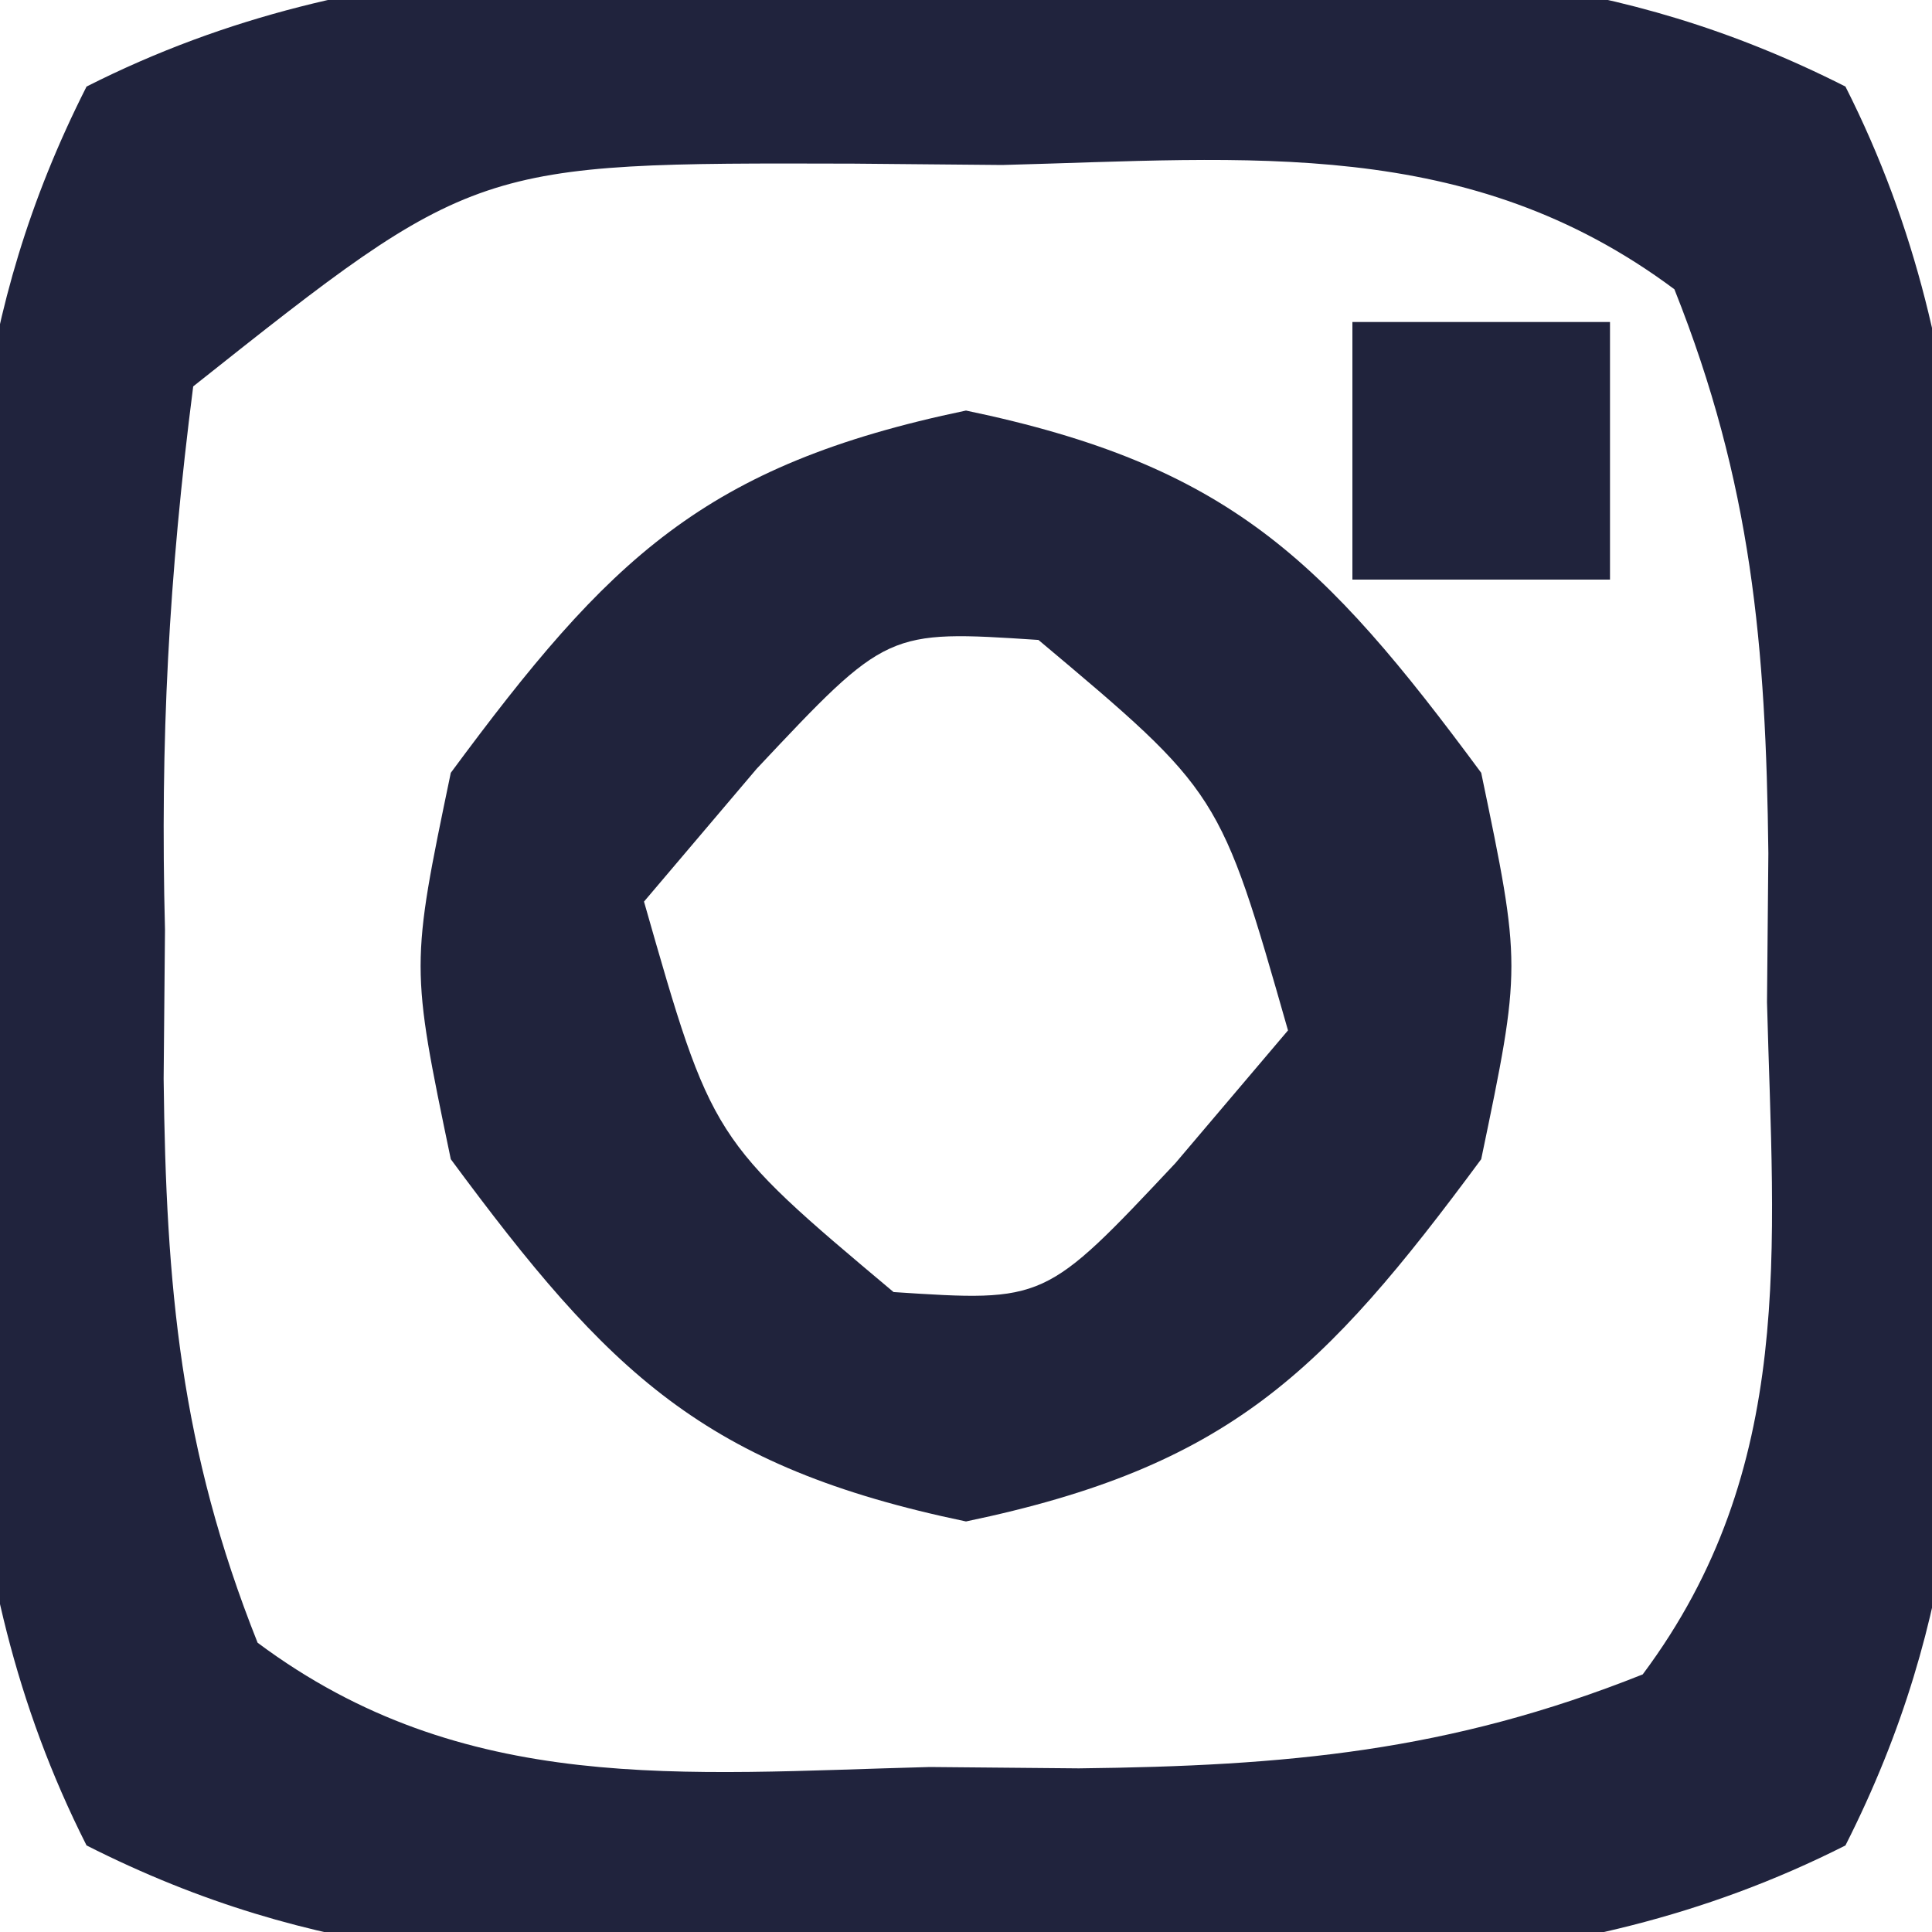
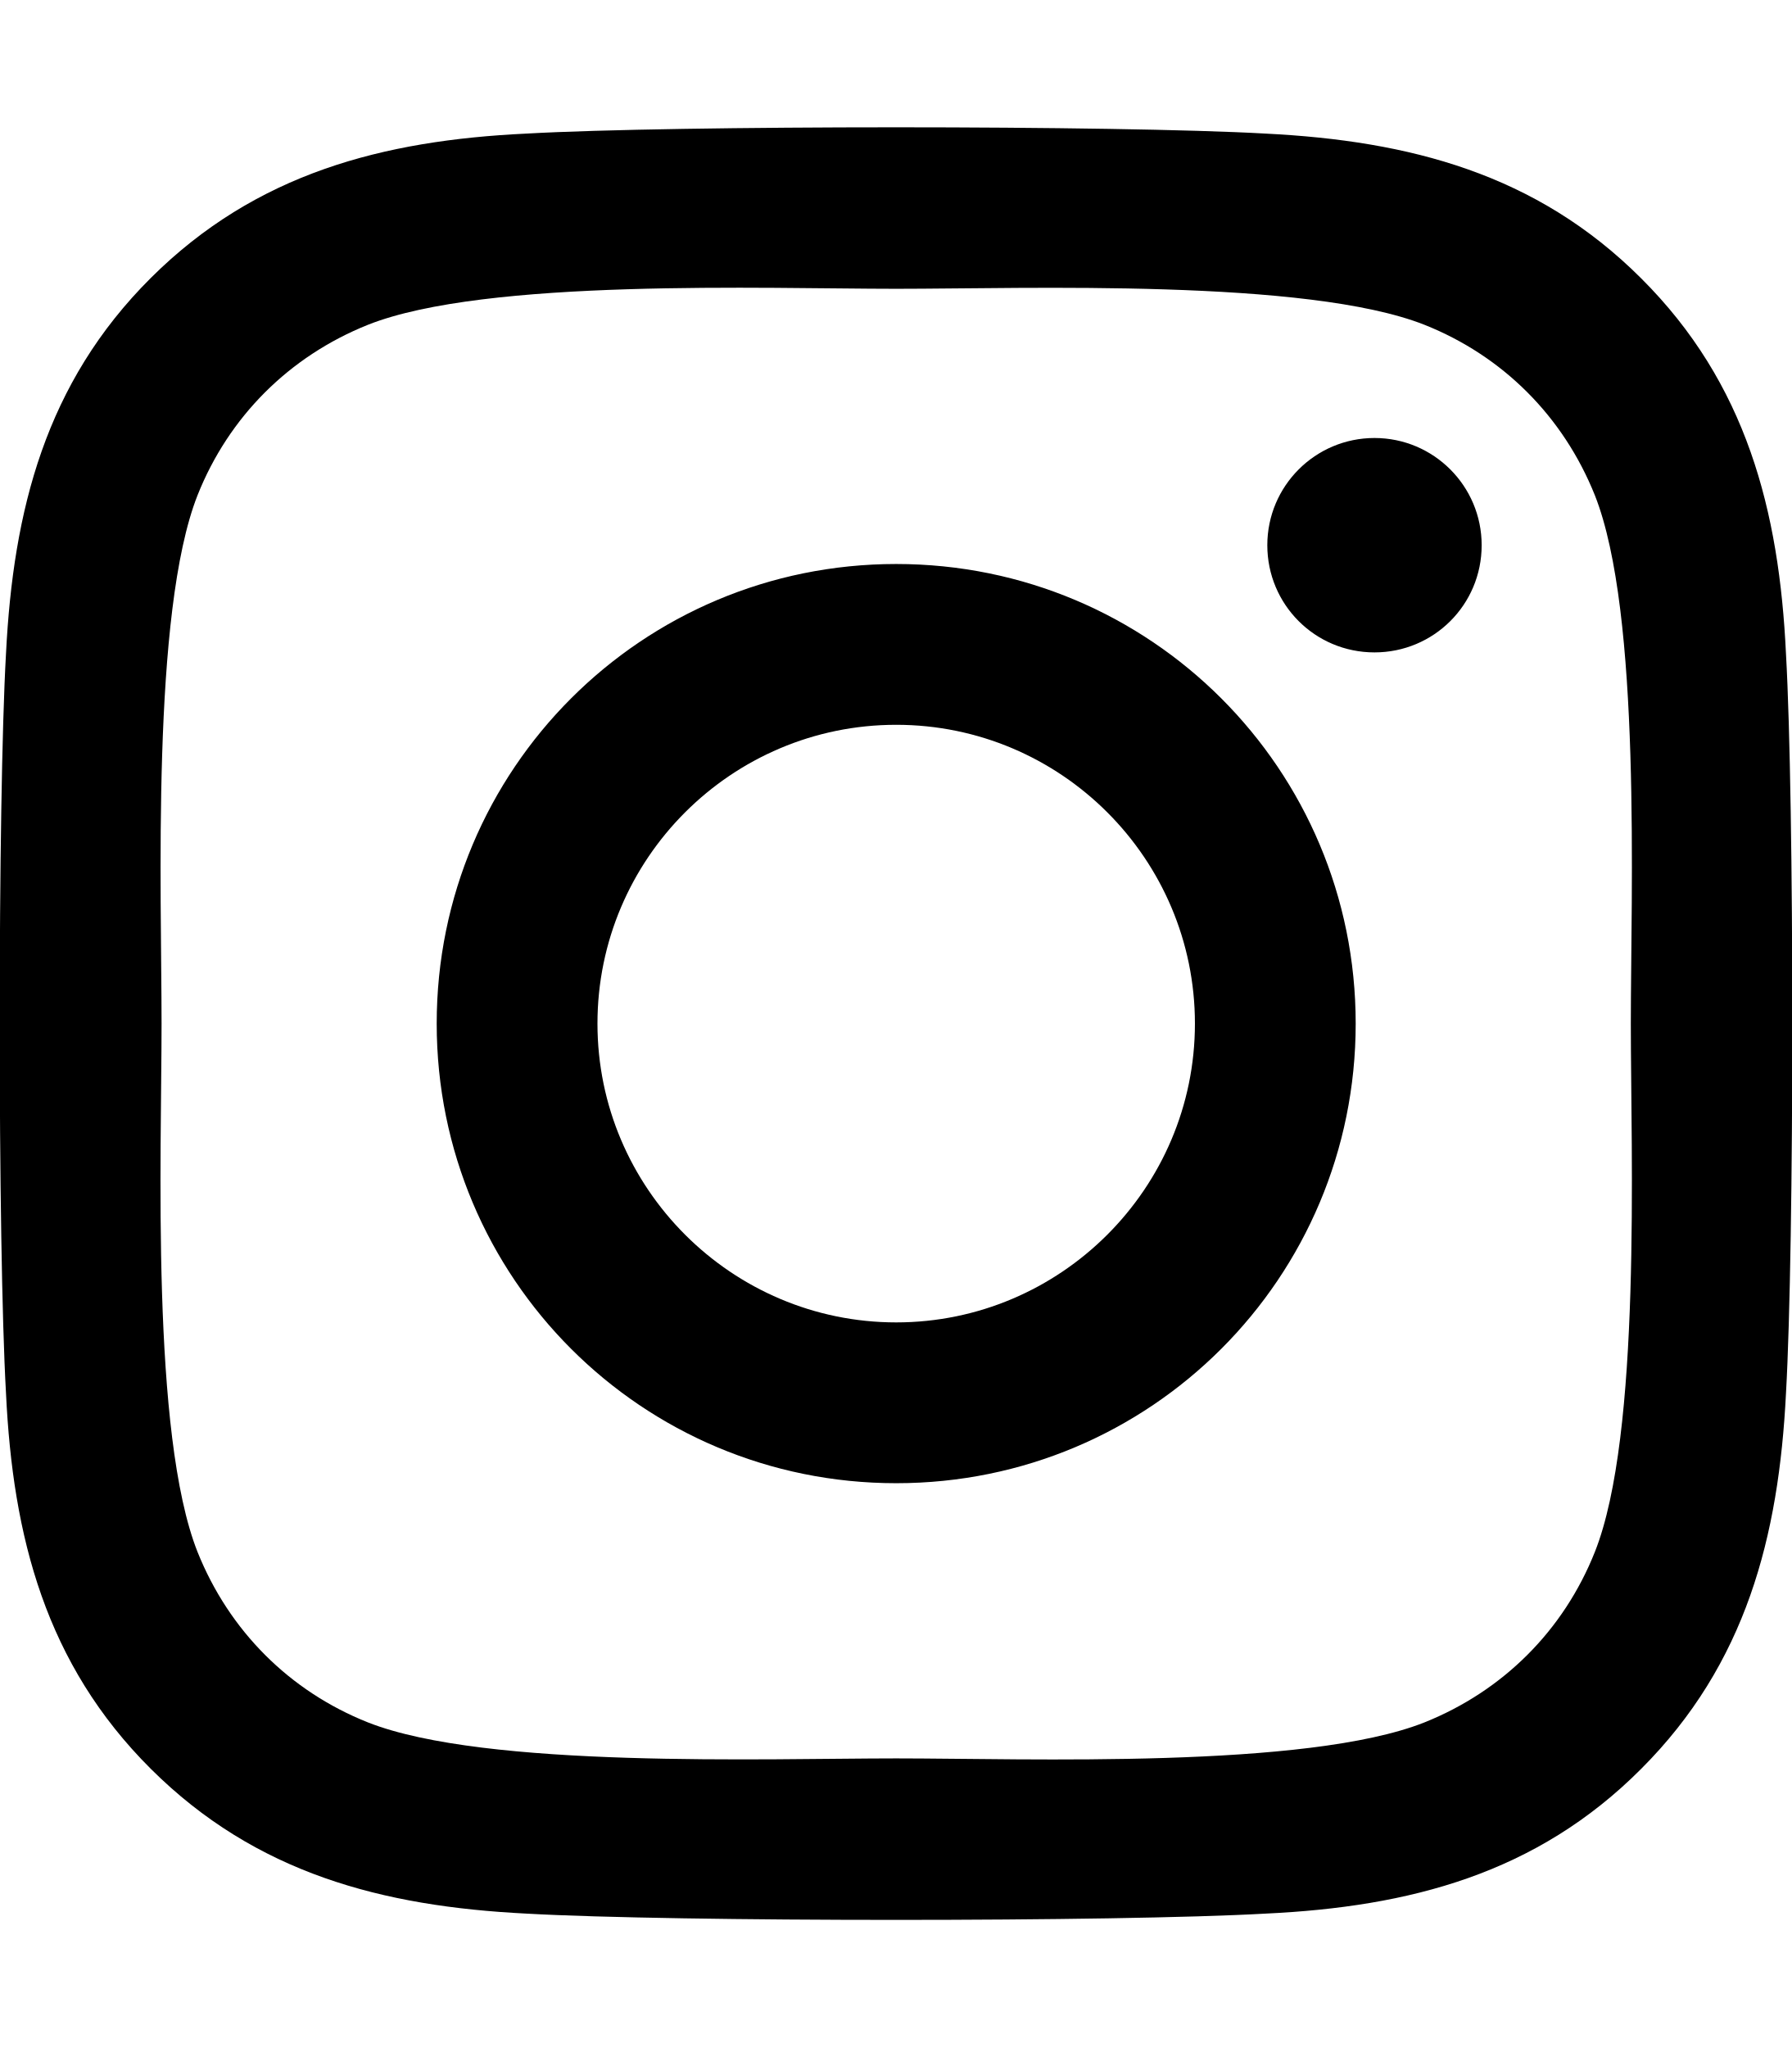
- <svg xmlns="http://www.w3.org/2000/svg" version="1.1" width="30" height="30">
-   <path d="M0 0 C0.998 -0.015 1.995 -0.031 3.023 -0.047 C7.005 -0.026 10.076 0.032 13.656 1.844 C15.881 6.242 15.575 10.648 15.5 15.5 C15.515 16.498 15.531 17.495 15.547 18.523 C15.526 22.505 15.468 25.576 13.656 29.156 C9.258 31.381 4.852 31.075 0 31 C-0.998 31.015 -1.995 31.031 -3.023 31.047 C-7.005 31.026 -10.076 30.968 -13.656 29.156 C-15.881 24.758 -15.575 20.352 -15.5 15.5 C-15.515 14.502 -15.531 13.505 -15.547 12.477 C-15.526 8.495 -15.468 5.424 -13.656 1.844 C-9.258 -0.381 -4.852 -0.075 0 0 Z M-12 6.5 C-12.38 9.461 -12.514 11.988 -12.438 14.938 C-12.445 15.701 -12.452 16.465 -12.459 17.252 C-12.422 20.477 -12.2 22.998 -11 26.008 C-7.799 28.396 -4.388 28.037 -0.562 27.938 C0.201 27.945 0.965 27.952 1.752 27.959 C4.977 27.922 7.498 27.7 10.508 26.5 C12.896 23.299 12.537 19.888 12.438 16.062 C12.445 15.299 12.452 14.535 12.459 13.748 C12.422 10.523 12.2 8.002 11 4.992 C7.799 2.604 4.388 2.963 0.562 3.062 C-0.201 3.055 -0.965 3.048 -1.752 3.041 C-7.622 3.025 -7.622 3.025 -12 6.5 Z " fill="#20233D" transform="translate(15,-0.5)" />
-   <path d="M0 0 C4.074 0.849 5.544 2.302 8 5.625 C8.625 8.625 8.625 8.625 8 11.625 C5.544 14.948 4.074 16.401 0 17.25 C-4.074 16.401 -5.544 14.948 -8 11.625 C-8.625 8.625 -8.625 8.625 -8 5.625 C-5.544 2.302 -4.074 0.849 0 0 Z M-3.25 5.562 C-4.116 6.583 -4.116 6.583 -5 7.625 C-3.945 11.32 -3.945 11.32 -1.125 13.688 C1.226 13.842 1.226 13.842 3.25 11.688 C3.828 11.007 4.405 10.326 5 9.625 C3.945 5.93 3.945 5.93 1.125 3.562 C-1.226 3.408 -1.226 3.408 -3.25 5.562 Z " fill="#20233C" transform="translate(15,6.375)" />
-   <path d="M0 0 C1.32 0 2.64 0 4 0 C4 1.32 4 2.64 4 4 C2.68 4 1.36 4 0 4 C0 2.68 0 1.36 0 0 Z " fill="#20233C" transform="translate(21,5)" />
+ <svg xmlns="http://www.w3.org/2000/svg" viewBox="0 0 448 512">
+   <path d="M224.1 141c-63.6 0-114.9 51.3-114.9 114.9s51.3 114.9 114.9 114.9S339 319.5 339 255.9 287.7 141 224.1 141zm0 189.6c-41.1 0-74.7-33.5-74.7-74.7s33.5-74.7 74.7-74.7 74.7 33.5 74.7 74.7-33.6 74.7-74.7 74.7zm146.4-194.3c0 14.9-12 26.8-26.8 26.8-14.9 0-26.8-12-26.8-26.8s12-26.8 26.8-26.8 26.8 12 26.8 26.8zm76.1 27.2c-1.7-35.9-9.9-67.7-36.2-93.9-26.2-26.2-58-34.4-93.9-36.2-37-2.1-147.9-2.1-184.9 0-35.8 1.7-67.6 9.9-93.9 36.1s-34.4 58-36.2 93.9c-2.1 37-2.1 147.9 0 184.9 1.7 35.9 9.9 67.7 36.2 93.9s58 34.4 93.9 36.2c37 2.1 147.9 2.1 184.9 0 35.9-1.7 67.7-9.9 93.9-36.2 26.2-26.2 34.4-58 36.2-93.9 2.1-37 2.1-147.8 0-184.8zM398.8 388c-7.8 19.6-22.9 34.7-42.6 42.6-29.5 11.7-99.5 9-132.1 9s-102.7 2.6-132.1-9c-19.6-7.8-34.7-22.9-42.6-42.6-11.7-29.5-9-99.5-9-132.1s-2.6-102.7 9-132.1c7.8-19.6 22.9-34.7 42.6-42.6 29.5-11.7 99.5-9 132.1-9s102.7-2.6 132.1 9c19.6 7.8 34.7 22.9 42.6 42.6 11.7 29.5 9 99.5 9 132.1s2.7 102.7-9 132.1z" />
</svg>
